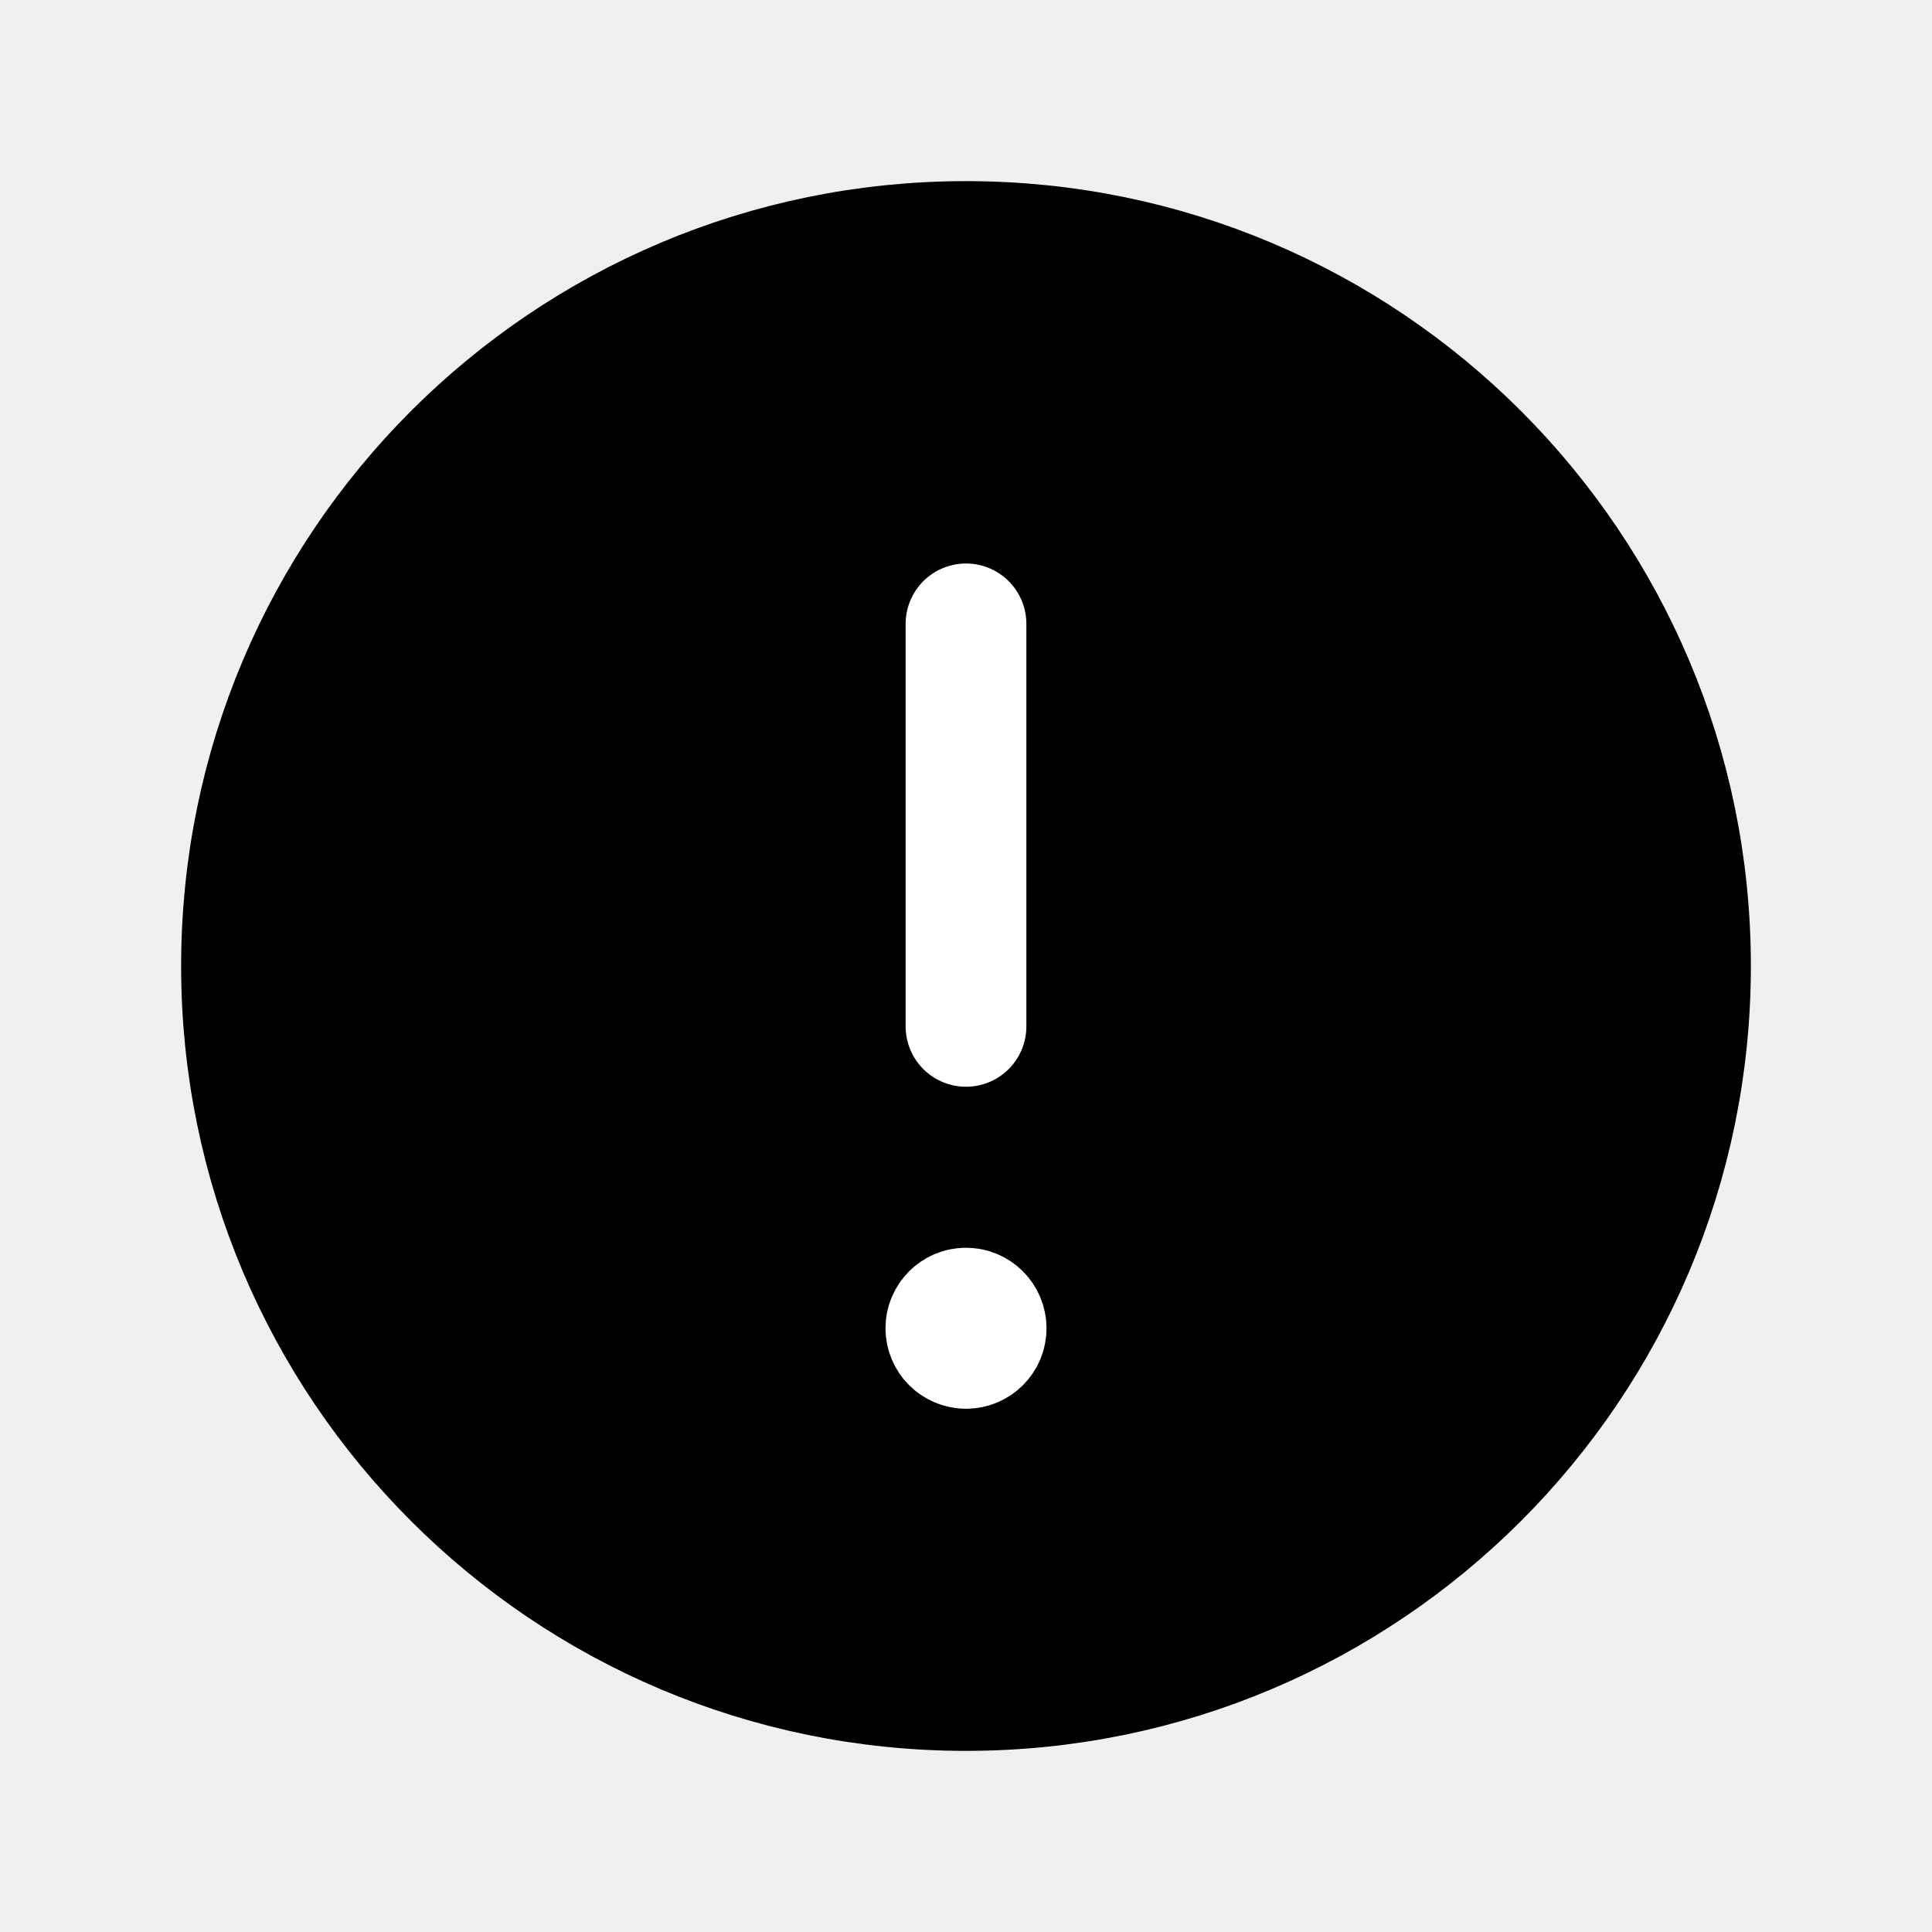
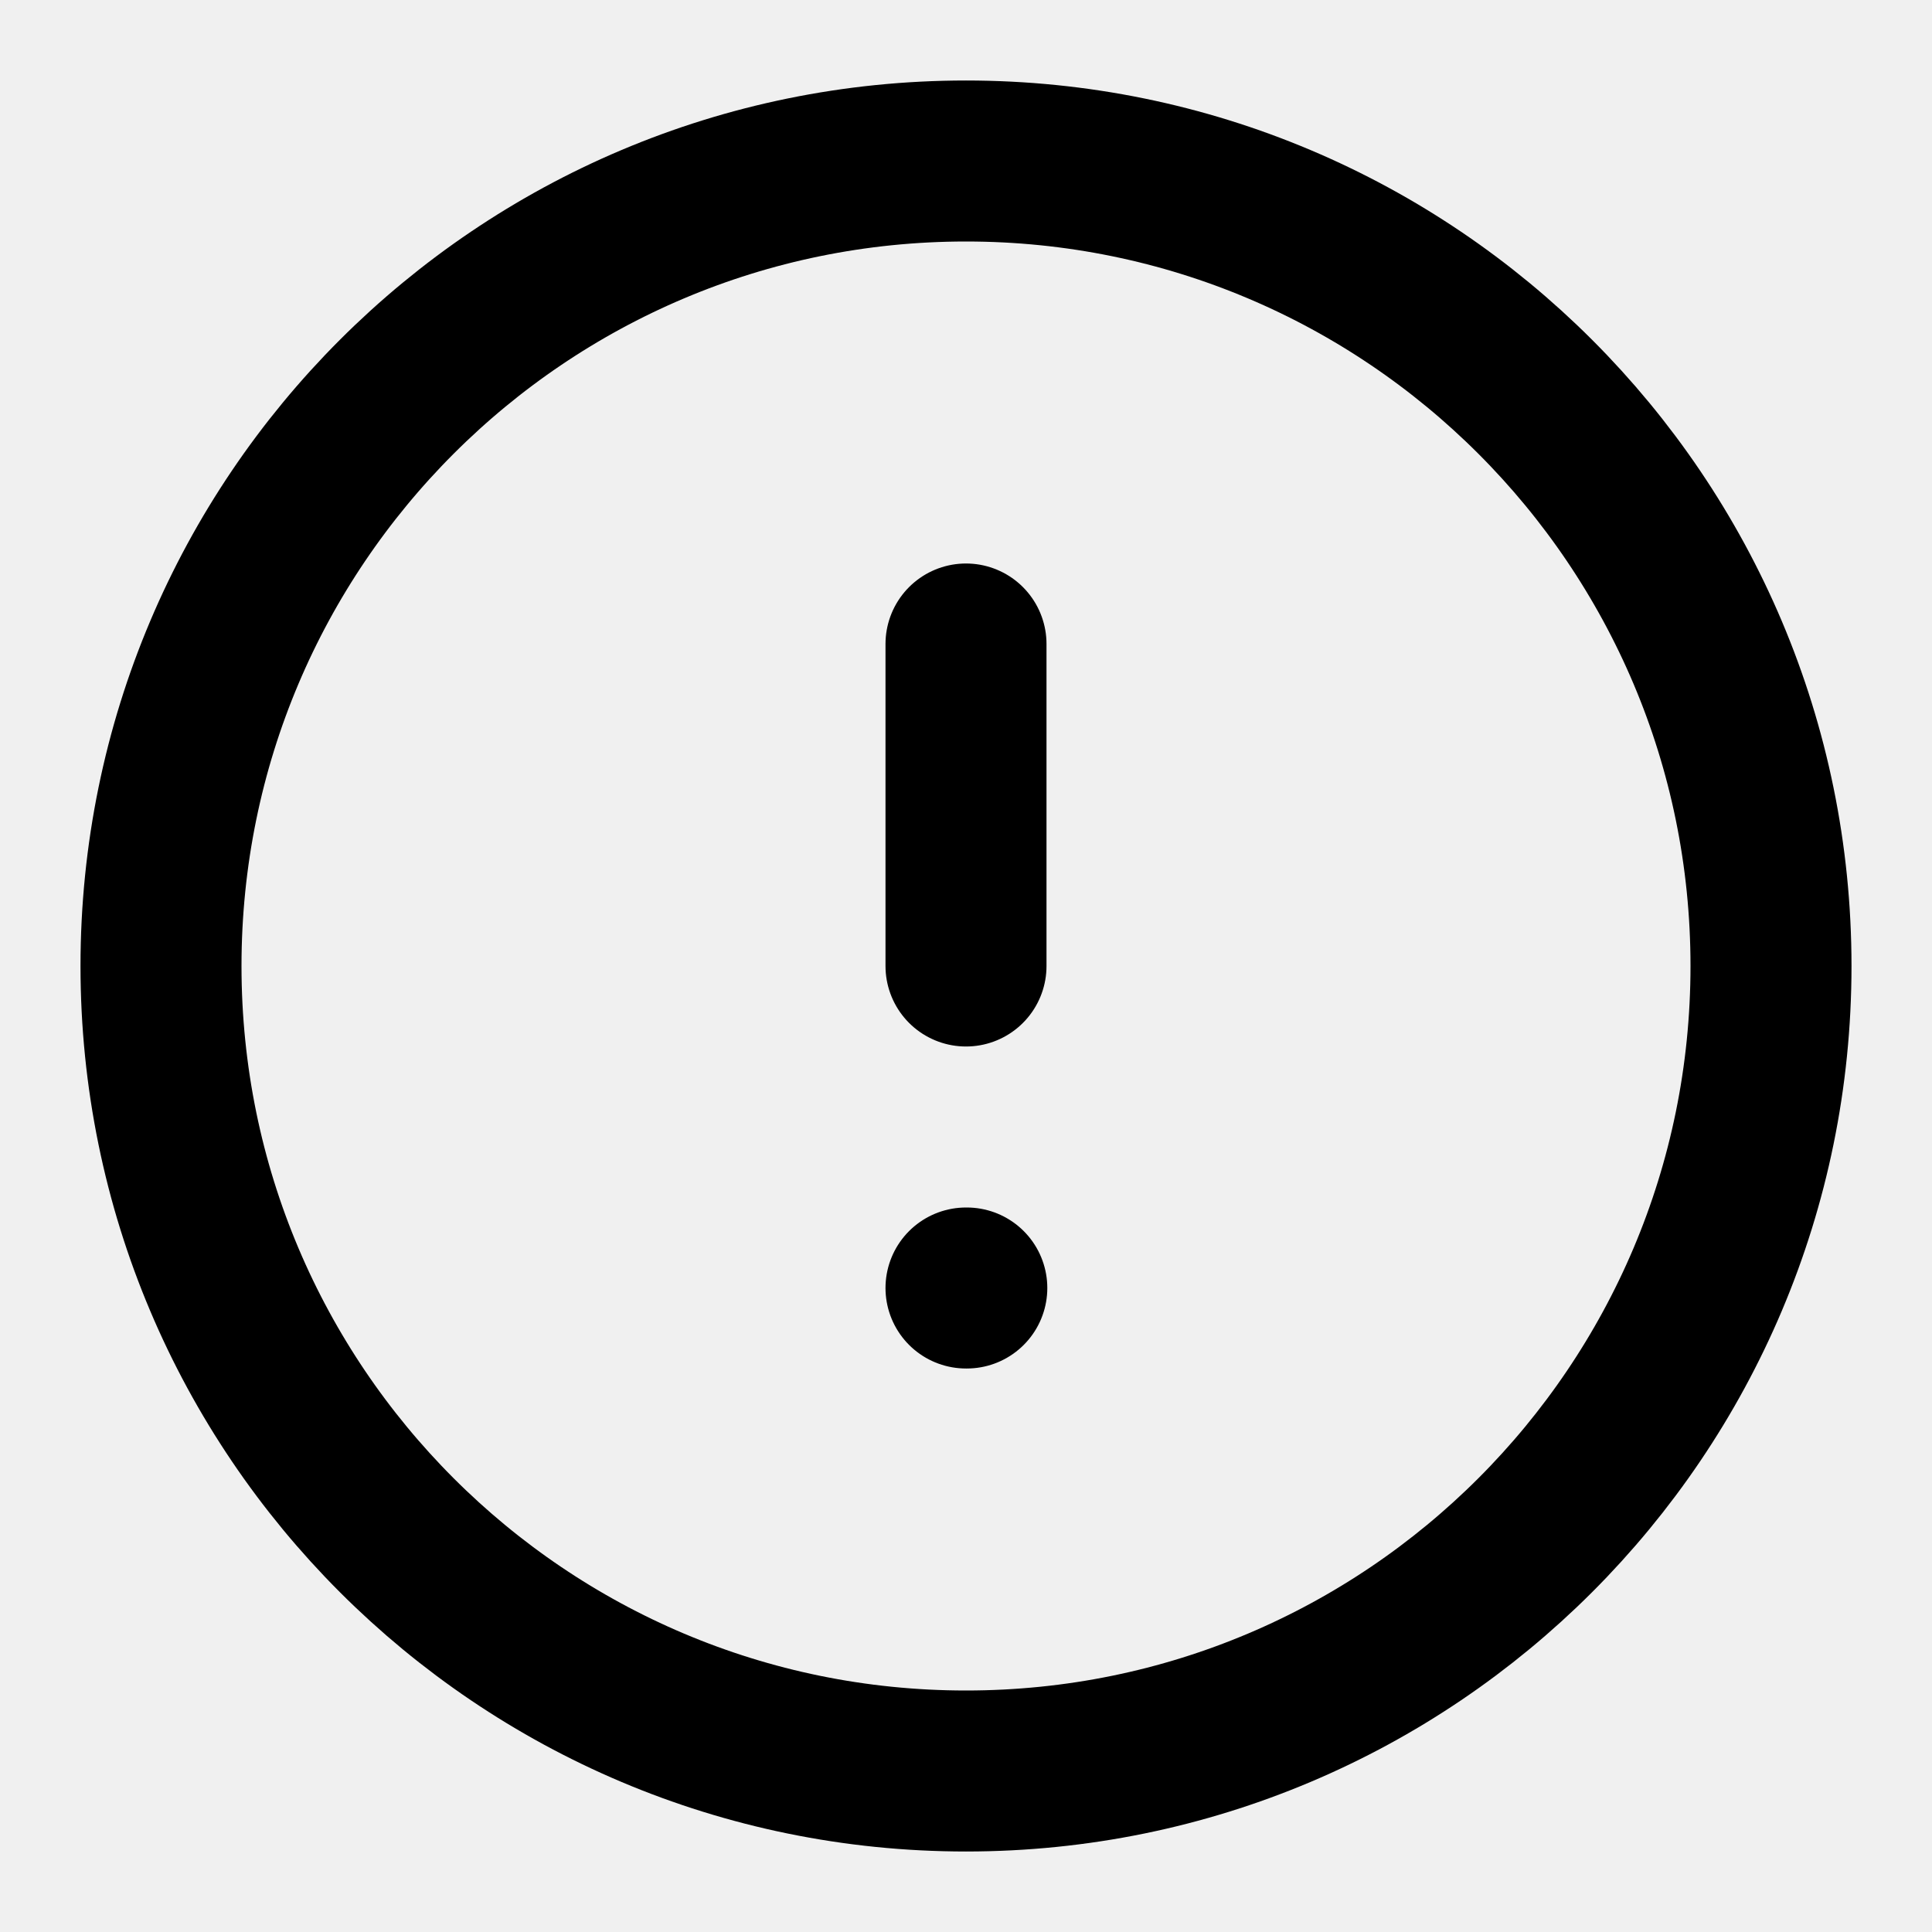
- <svg xmlns="http://www.w3.org/2000/svg" viewBox="0 0 24 24" fill="none">
-   <path fill-rule="evenodd" clip-rule="evenodd" d="M12 21V21C7.029 21 3 16.971 3 12V12C3 7.029 7.029 3 12 3V3C16.971 3 21 7.029 21 12V12C21 16.971 16.971 21 12 21Z" fill="currentColor" stroke="currentColor" stroke-width="1.5" stroke-linecap="round" stroke-linejoin="round" />
-   <path d="M12 12.75L12 7.75" stroke="white" stroke-width="1.5" stroke-linecap="round" stroke-linejoin="round" />
-   <path d="M12.001 16.75C12.139 16.75 12.251 16.638 12.25 16.5C12.25 16.362 12.138 16.25 12 16.25C11.862 16.25 11.75 16.362 11.75 16.5C11.75 16.638 11.862 16.75 12.001 16.75" stroke="white" stroke-width="1.5" stroke-linecap="round" stroke-linejoin="round" />
+ <svg xmlns="http://www.w3.org/2000/svg" width="24" height="24" viewBox="0 0 24 24" fill="none">
+   <path d="M12 8V12M12 16H12.01M22 12C22 17.523 17.523 22 12 22C6.477 22 2 17.523 2 12C2 6.477 6.477 2 12 2C17.523 2 22 6.477 22 12Z" stroke="currentColor" stroke-width="2" stroke-linecap="round" stroke-linejoin="round" />
</svg>
